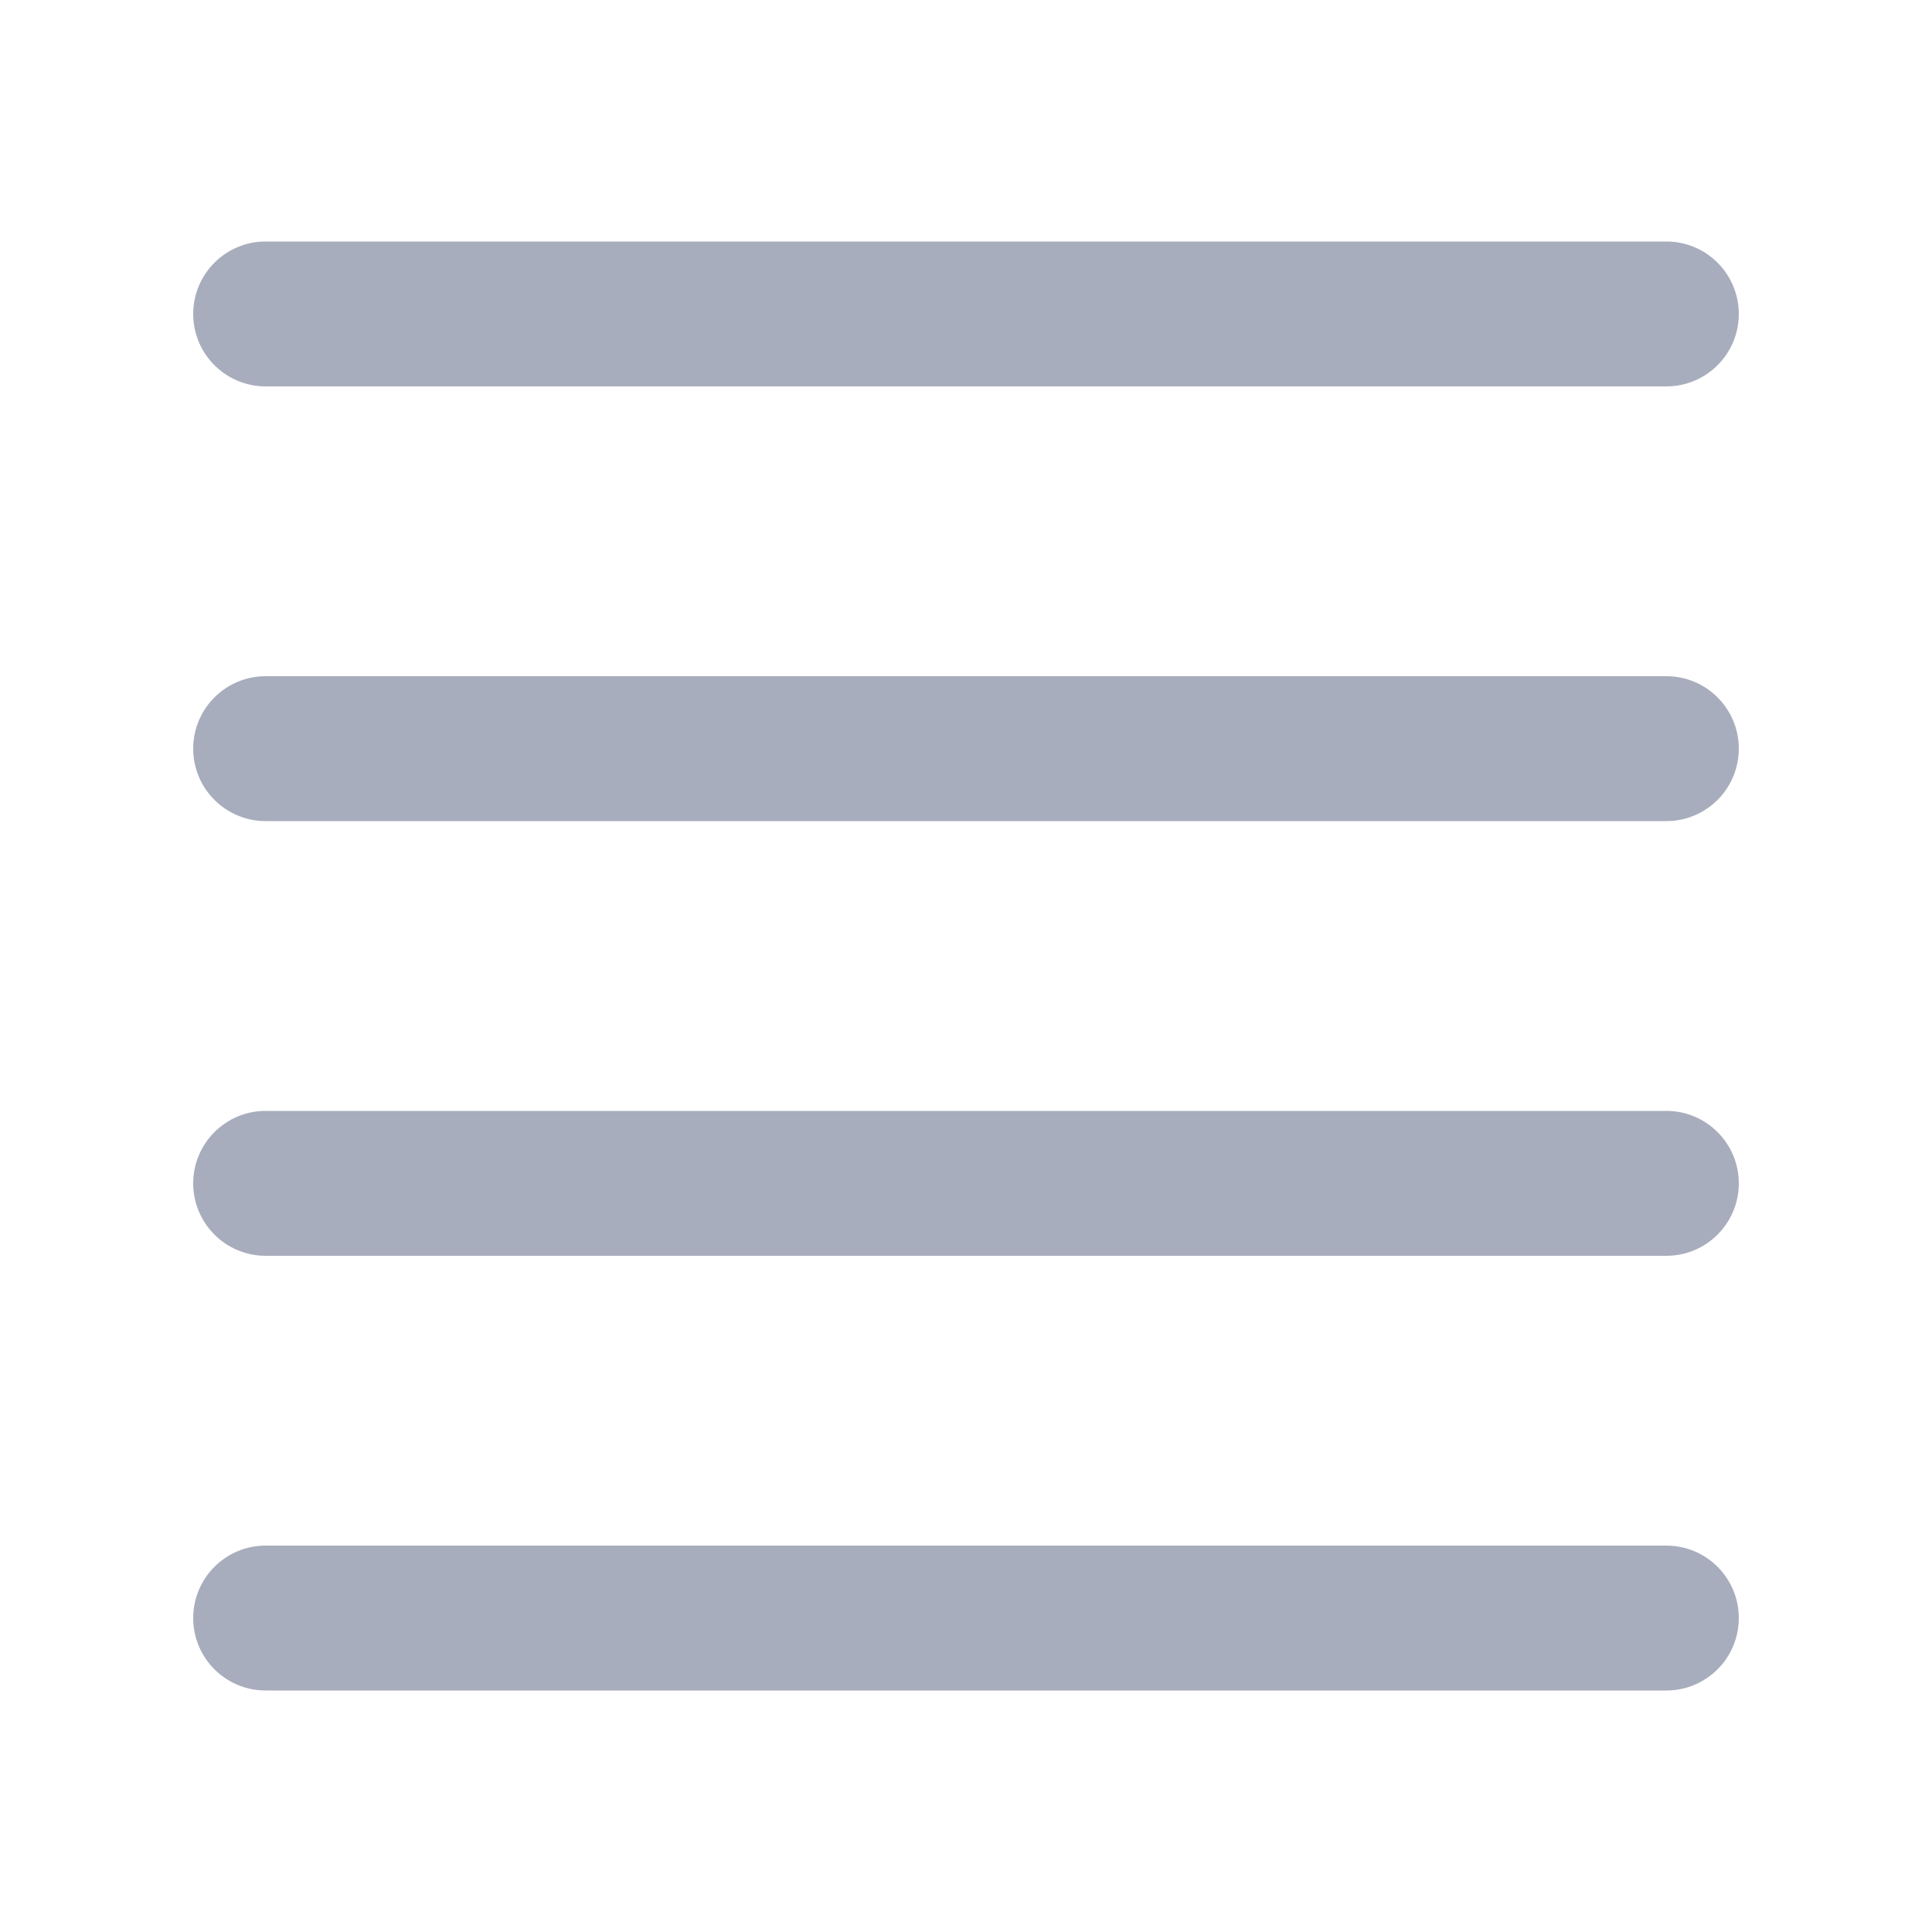
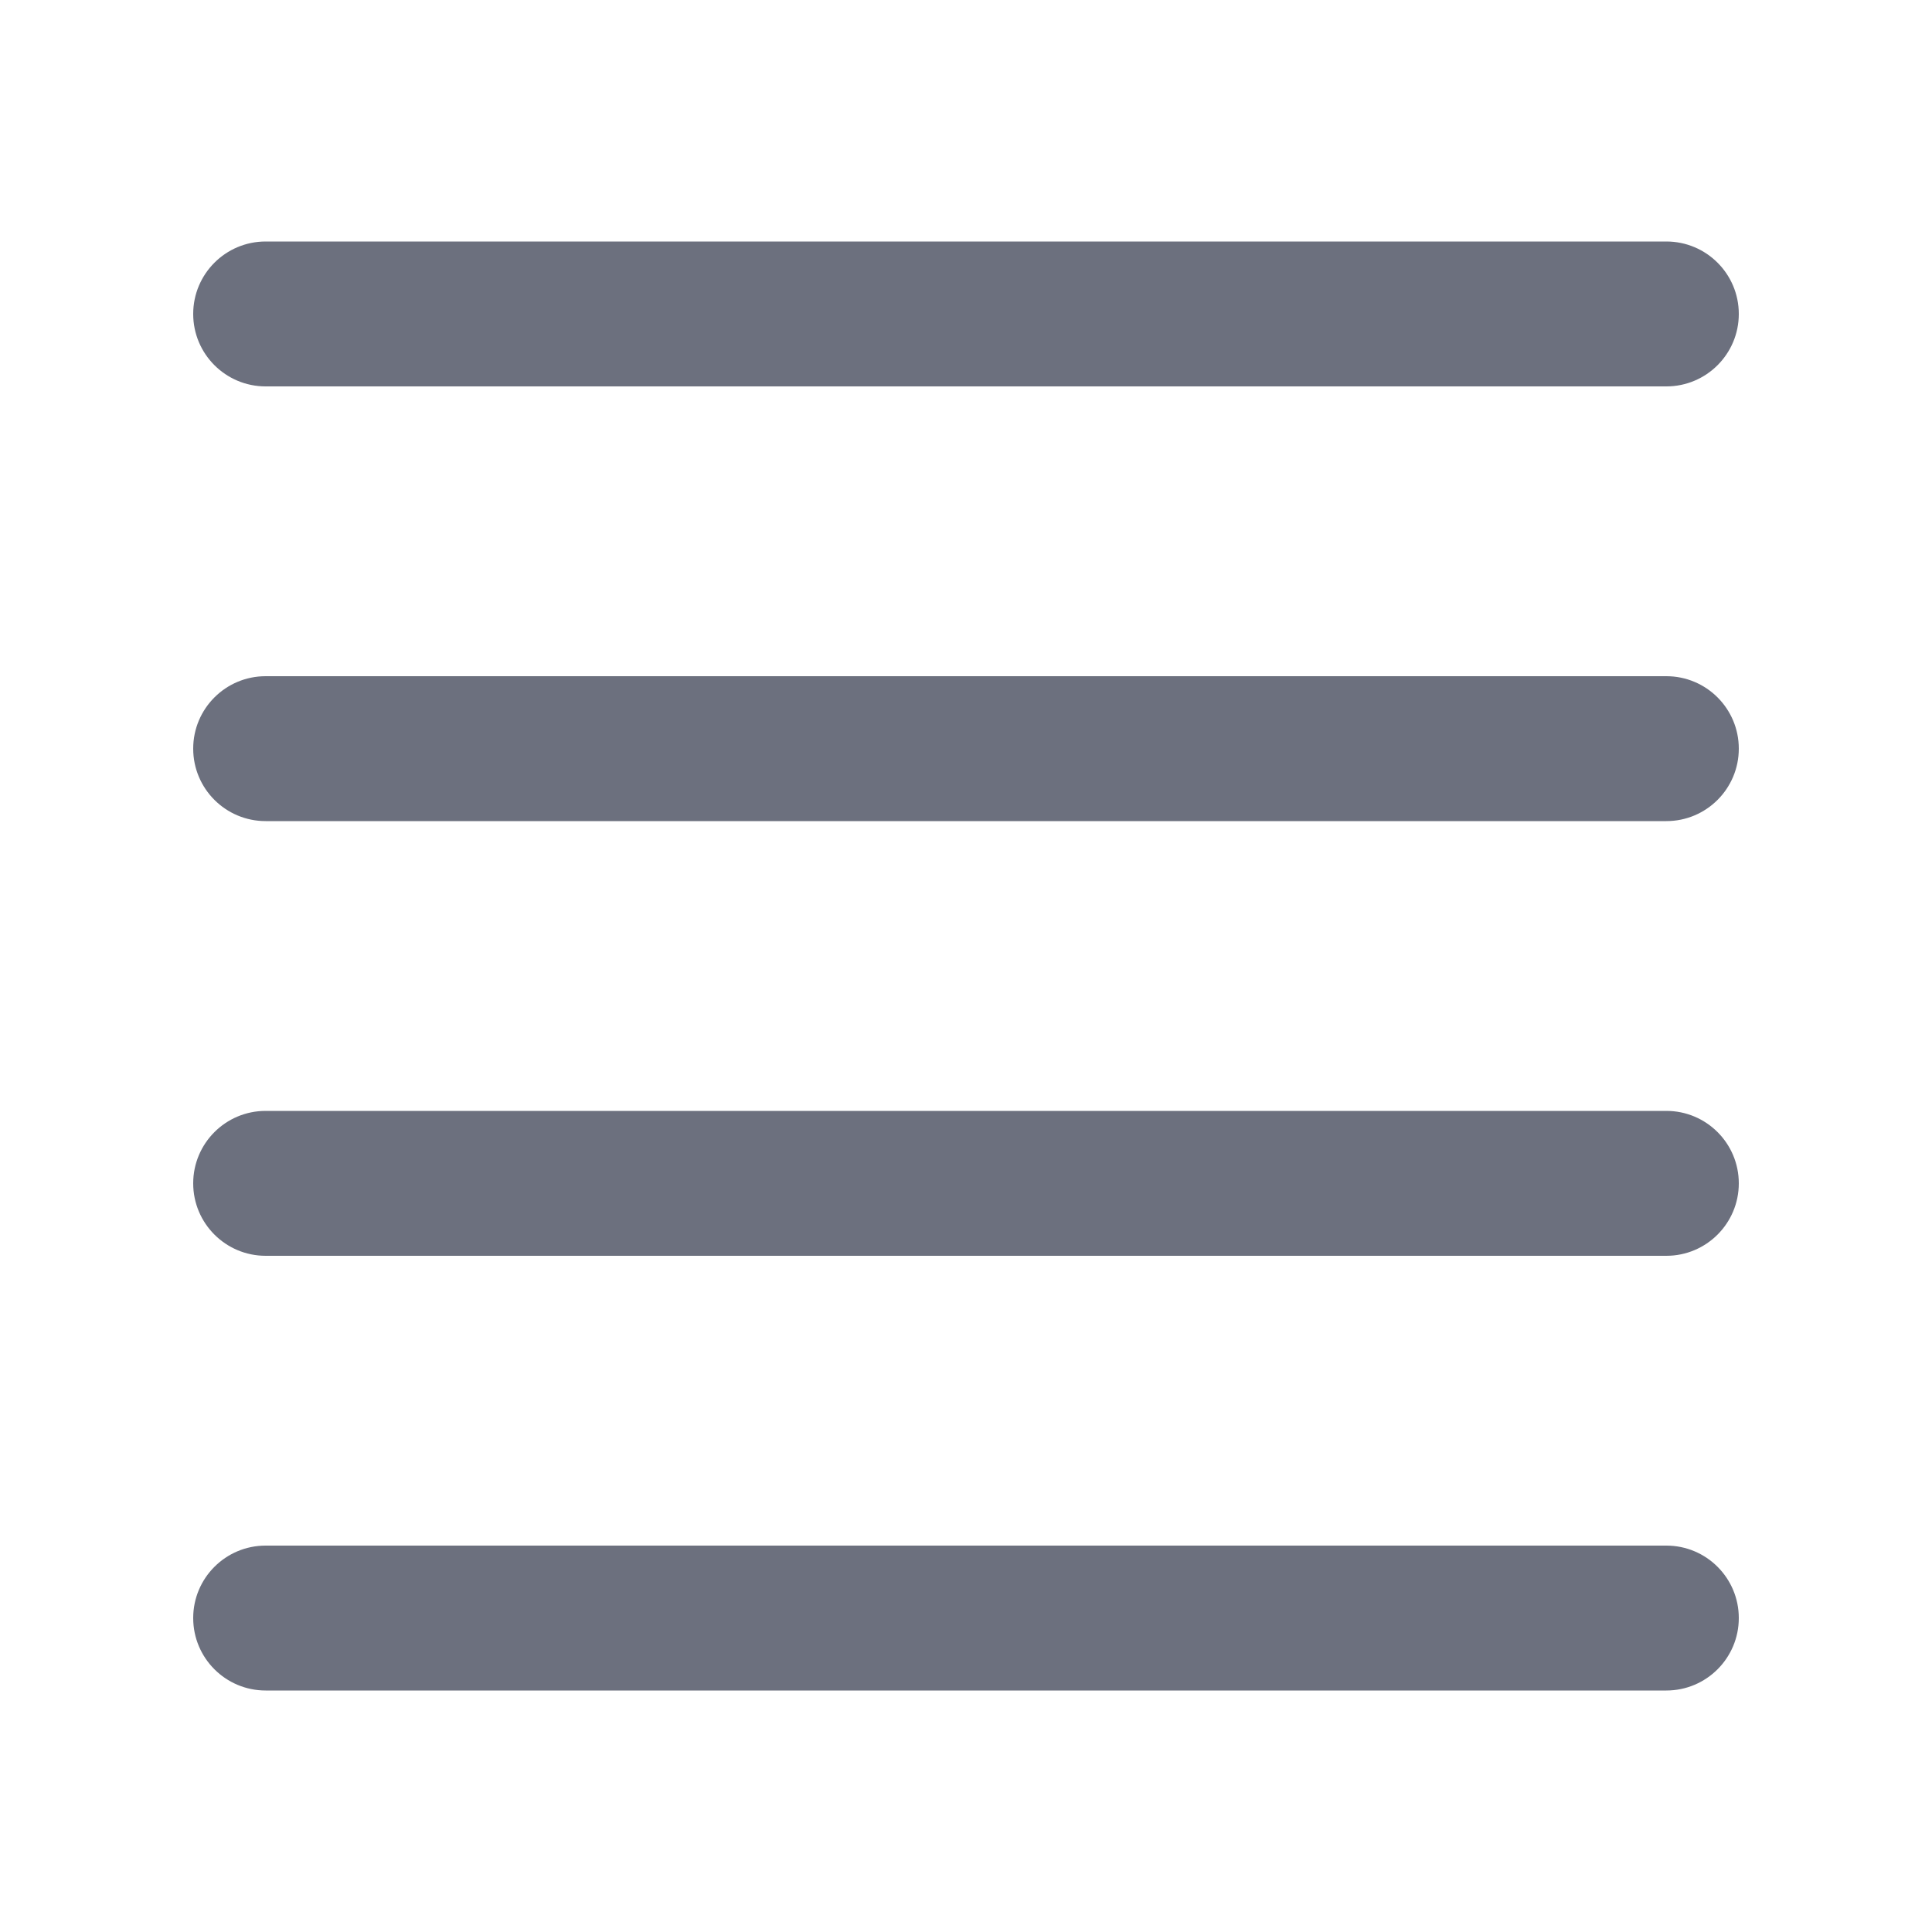
<svg xmlns="http://www.w3.org/2000/svg" width="20" height="20" viewBox="0 0 20 20" fill="none">
-   <rect x="2" y="2.5" width="16" height="1.5" rx="0.75" fill="#A8ADBD" />
-   <rect x="2" y="7" width="16" height="1.5" rx="0.75" fill="#A8ADBD" />
-   <rect x="2" y="11.5" width="16" height="1.5" rx="0.75" fill="#A8ADBD" />
-   <rect x="2" y="16" width="16" height="1.5" rx="0.75" fill="#A8ADBD" />
+   <rect x="2" y="2.5" width="16" height="1.5" rx="0.75" fill="#6C707E" />
+   <rect x="2" y="7" width="16" height="1.5" rx="0.75" fill="#6C707E" />
+   <rect x="2" y="11.5" width="16" height="1.5" rx="0.75" fill="#6C707E" />
+   <rect x="2" y="16" width="16" height="1.5" rx="0.75" fill="#6C707E" />
</svg>
